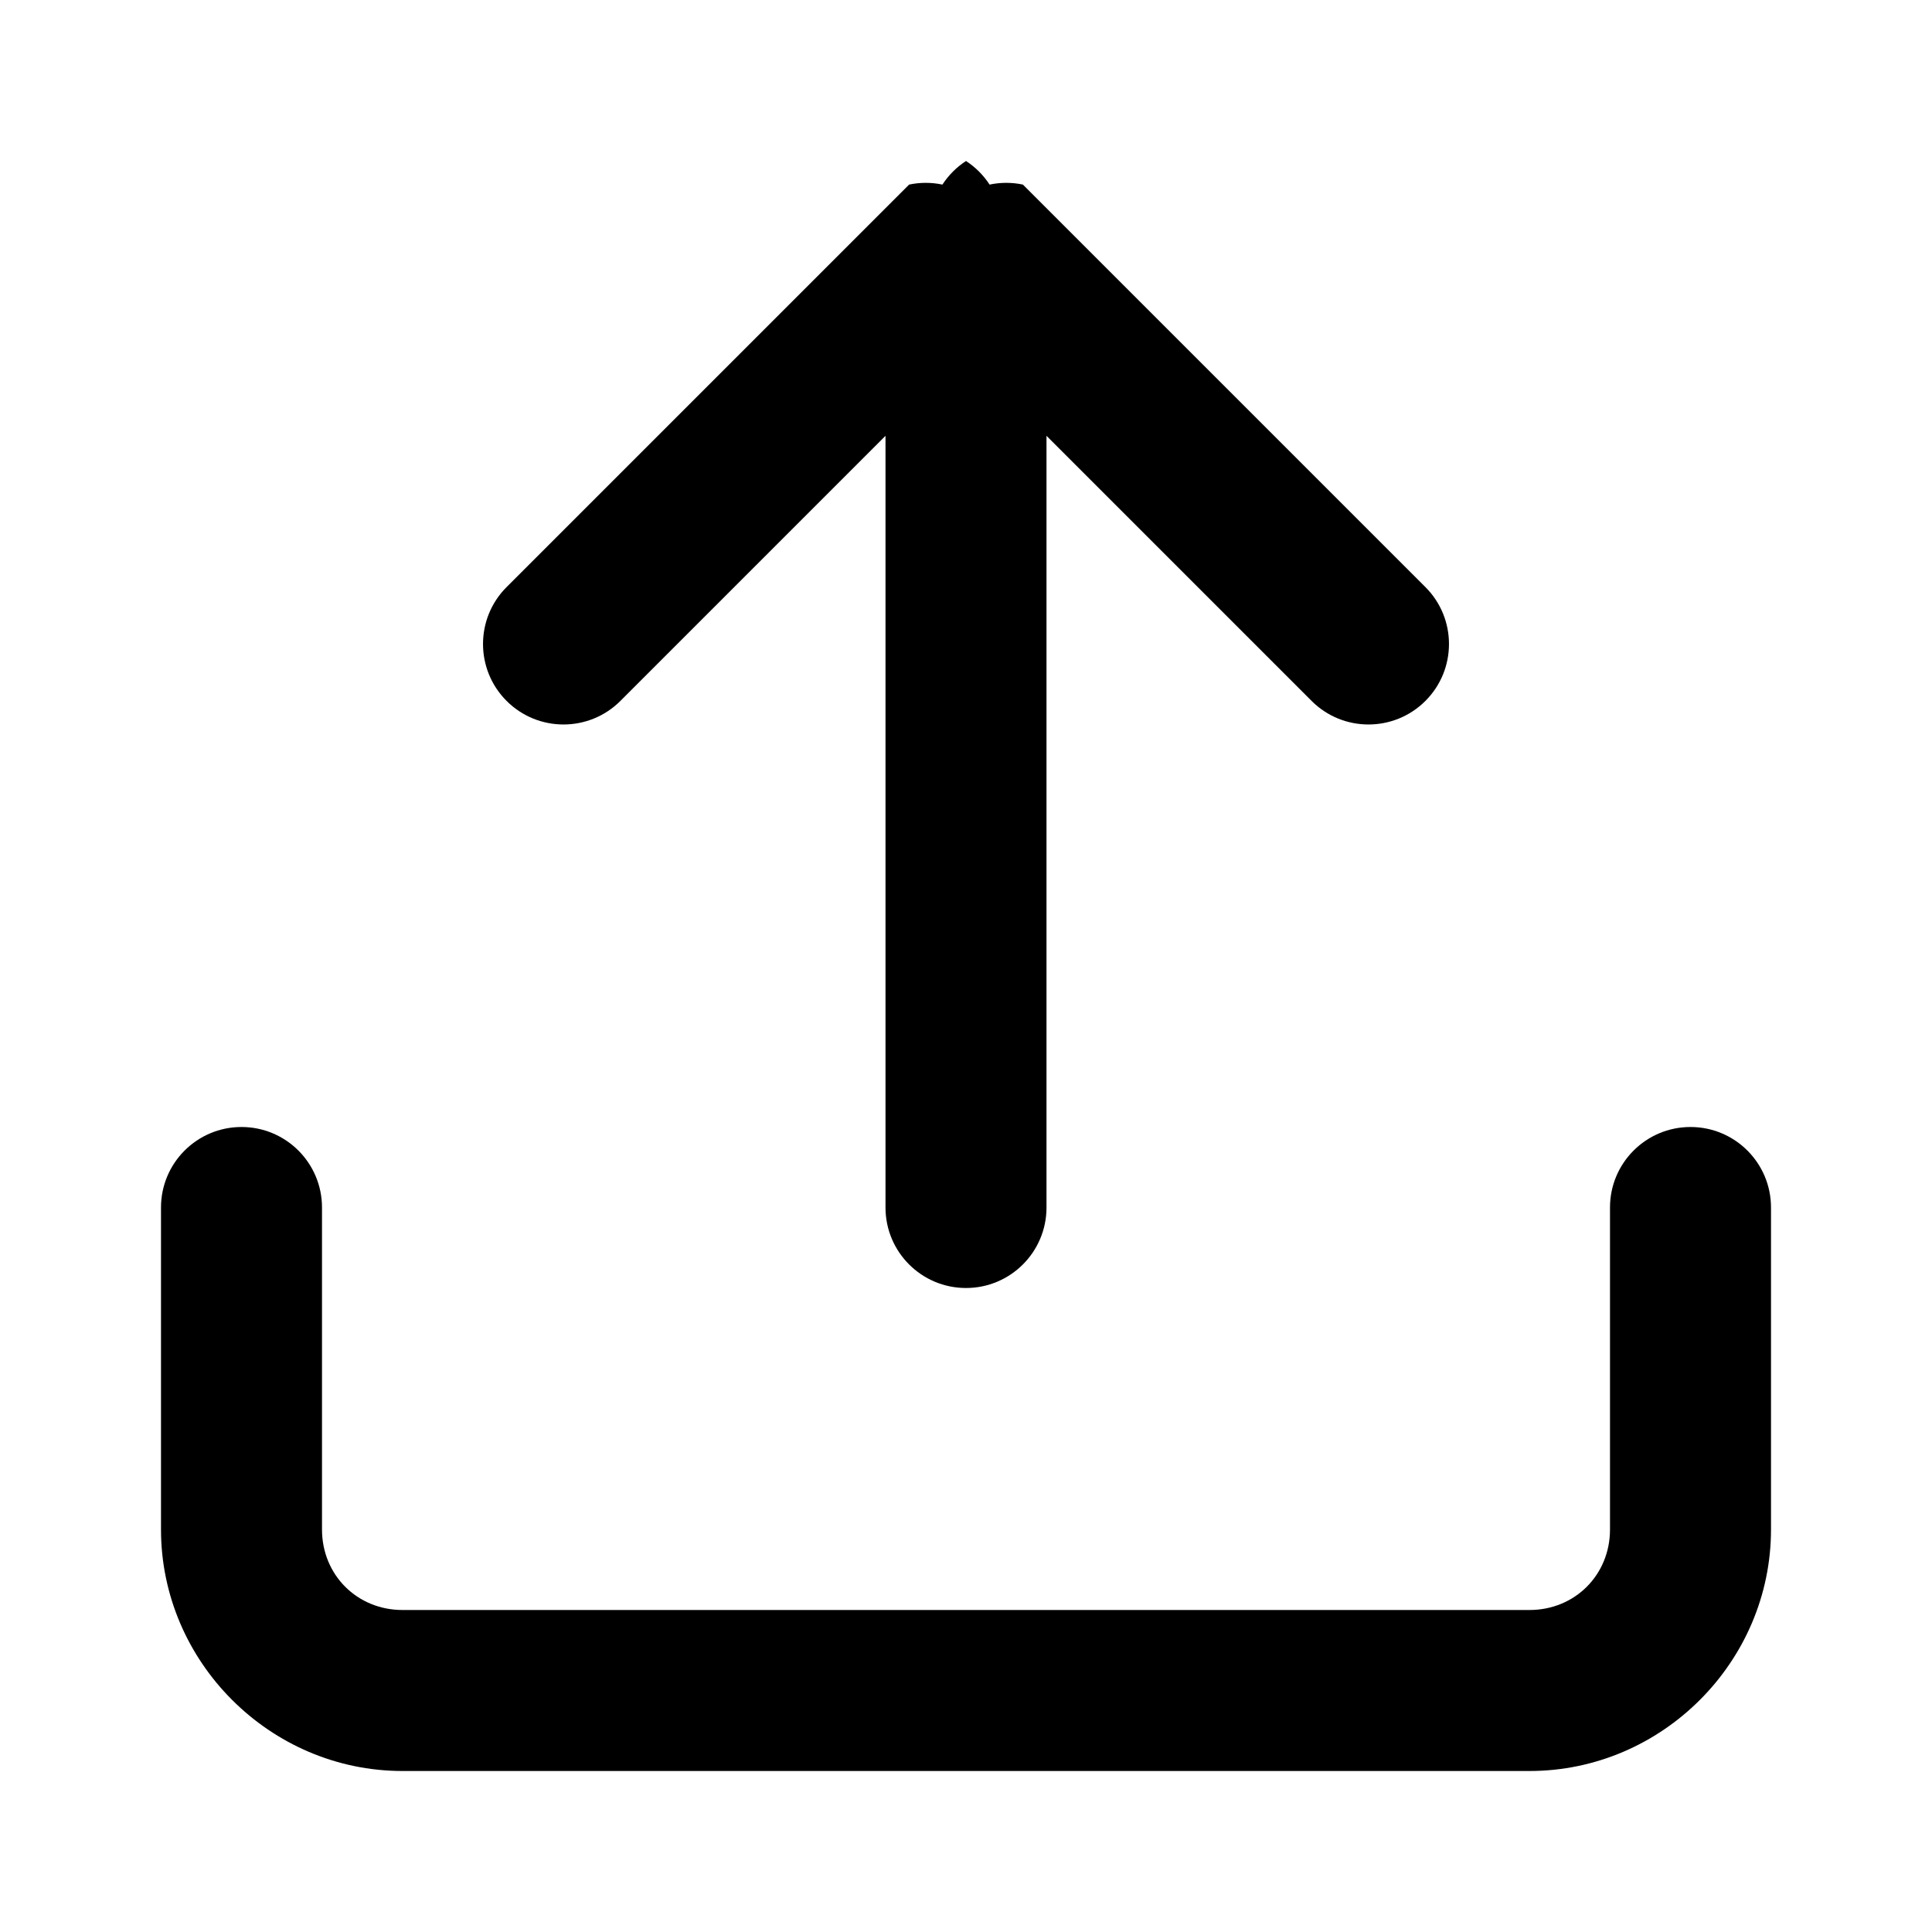
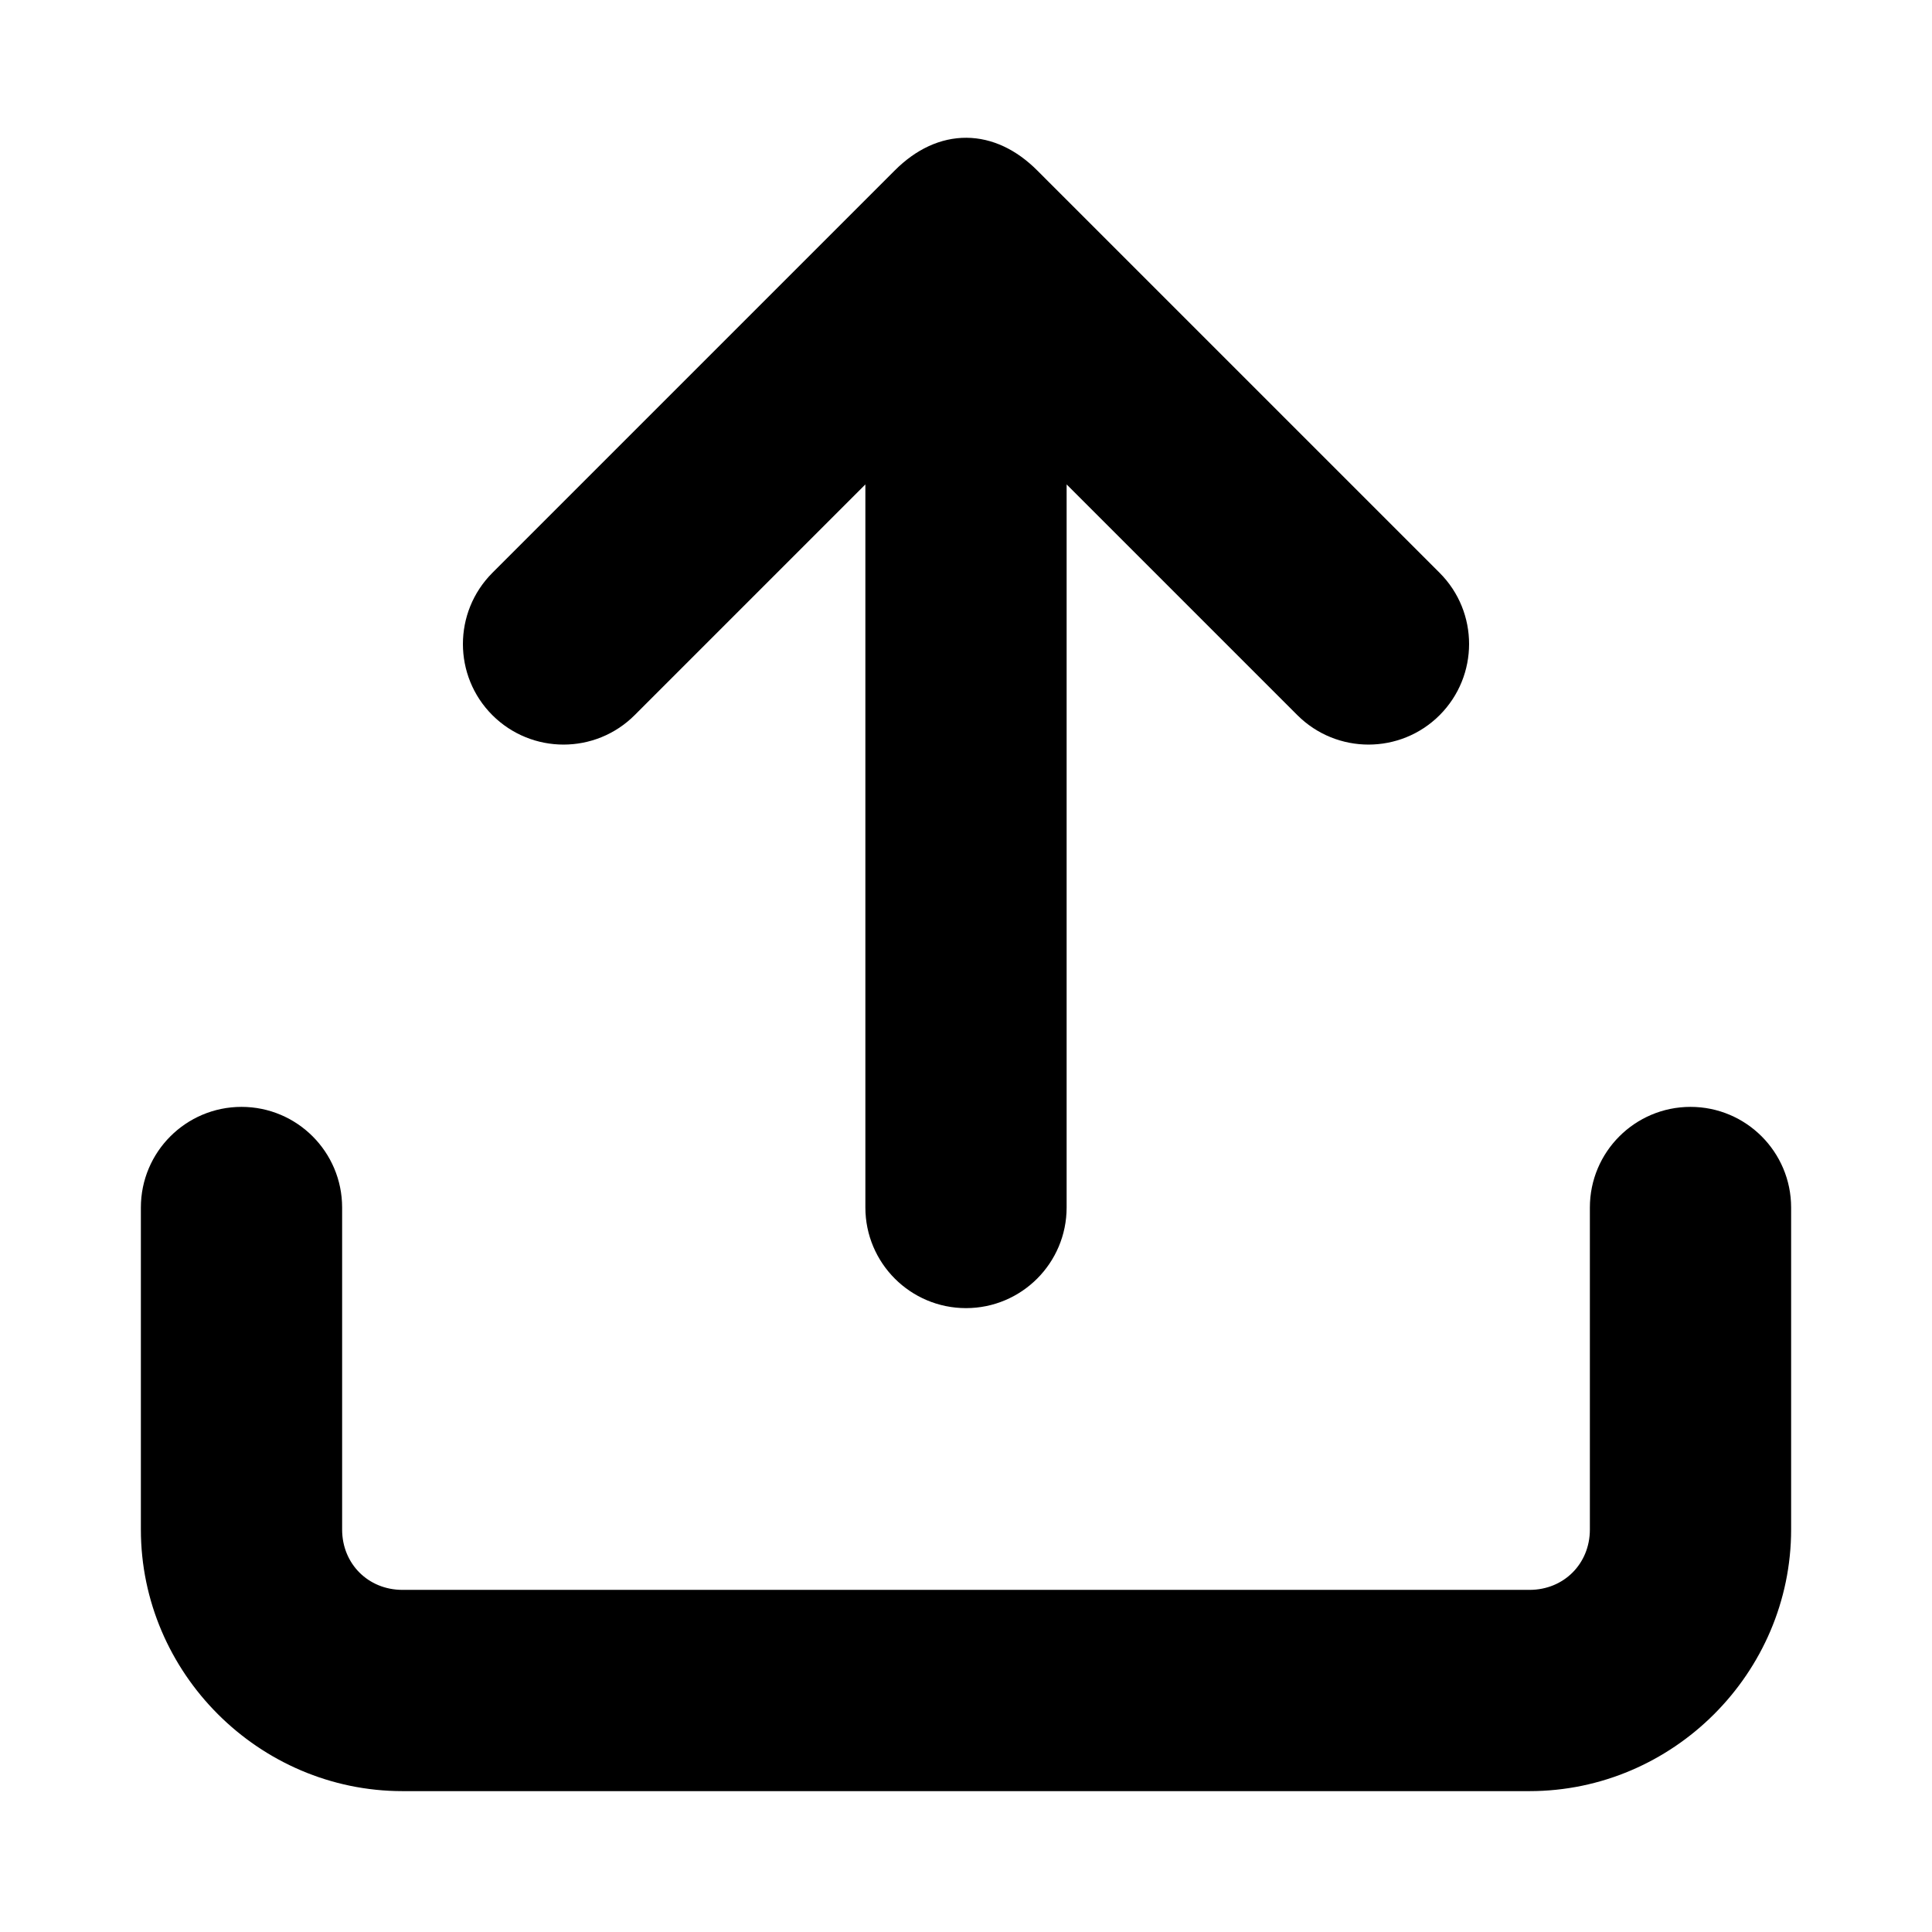
- <svg xmlns="http://www.w3.org/2000/svg" viewBox="0 0 24 24" width="24" height="24" version="1.1" id="svg1">
+ <svg xmlns="http://www.w3.org/2000/svg" viewBox="0 0 24 24" width="24" height="24" fill="none" stroke="currentColor" stroke-width="1.8" stroke-linecap="round" stroke-linejoin="round" version="1.1" id="svg1">
  <defs id="defs1" />
-   <path style="baseline-shift:baseline;display:inline;overflow:visible;vector-effect:none;stroke-linecap:round;stroke-linejoin:round;enable-background:accumulate;stop-color:#000000;stop-opacity:1;opacity:1" d="m 12,2 a 1,1 0 0 0 -0.293,0.293 1,1 0 0 0 -0.414,0 L 6.293,7.293 a 1,1 0 0 0 0,1.414 1,1 0 0 0 1.414,0 L 11,5.414 V 15 a 1,1 0 0 0 1,1 1,1 0 0 0 1,-1 V 5.414 l 3.293,3.293 a 1,1 0 0 0 1.414,0 1,1 0 0 0 0,-1.414 l -5,-5 a 1,1 0 0 0 -0.414,0 A 1,1 0 0 0 12,2 Z M 3,14 a 1,1 0 0 0 -1,1 v 4 c 0,1.645 1.355,3 3,3 h 14 c 1.645,0 3,-1.355 3,-3 v -4 a 1,1 0 0 0 -1,-1 1,1 0 0 0 -1,1 v 4 c 0,0.564 -0.436,1 -1,1 H 5 C 4.436,20 4,19.564 4,19 V 15 A 1,1 0 0 0 3,14 Z" id="path1" />
+   <path d="M 11.293,2.293 6.293,7.293 c -0.39,0.391 -0.39,1.024 0,1.414 0.391,0.39 1.024,0.39 1.414,0 L 11,5.414 V 15 c 0,0.552 0.448,1 1,1 0.552,0 1,-0.448 1,-1 V 5.414 l 3.293,3.293 c 0.391,0.39 1.024,0.39 1.414,0 0.39,-0.391 0.39,-1.024 0,-1.414 l -5,-5 c -0.436,-0.436 -0.966,-0.448 -1.414,0 z M 3,14 c -0.552,0 -1,0.448 -1,1 v 4 c 0,1.645 1.355,3 3,3 h 14 c 1.645,0 3,-1.355 3,-3 v -4 c 0,-0.552 -0.448,-1 -1,-1 -0.552,0 -1,0.448 -1,1 v 4 c 0,0.564 -0.436,1 -1,1 H 5 C 4.436,20 4,19.564 4,19 V 15 C 4,14.448 3.552,14 3,14 Z" id="path1" stroke-linecap="round" stroke-linejoin="round" opacity="1" fill="currentColor" style="stroke-width:0.5;stroke-dasharray:none" />
</svg>
